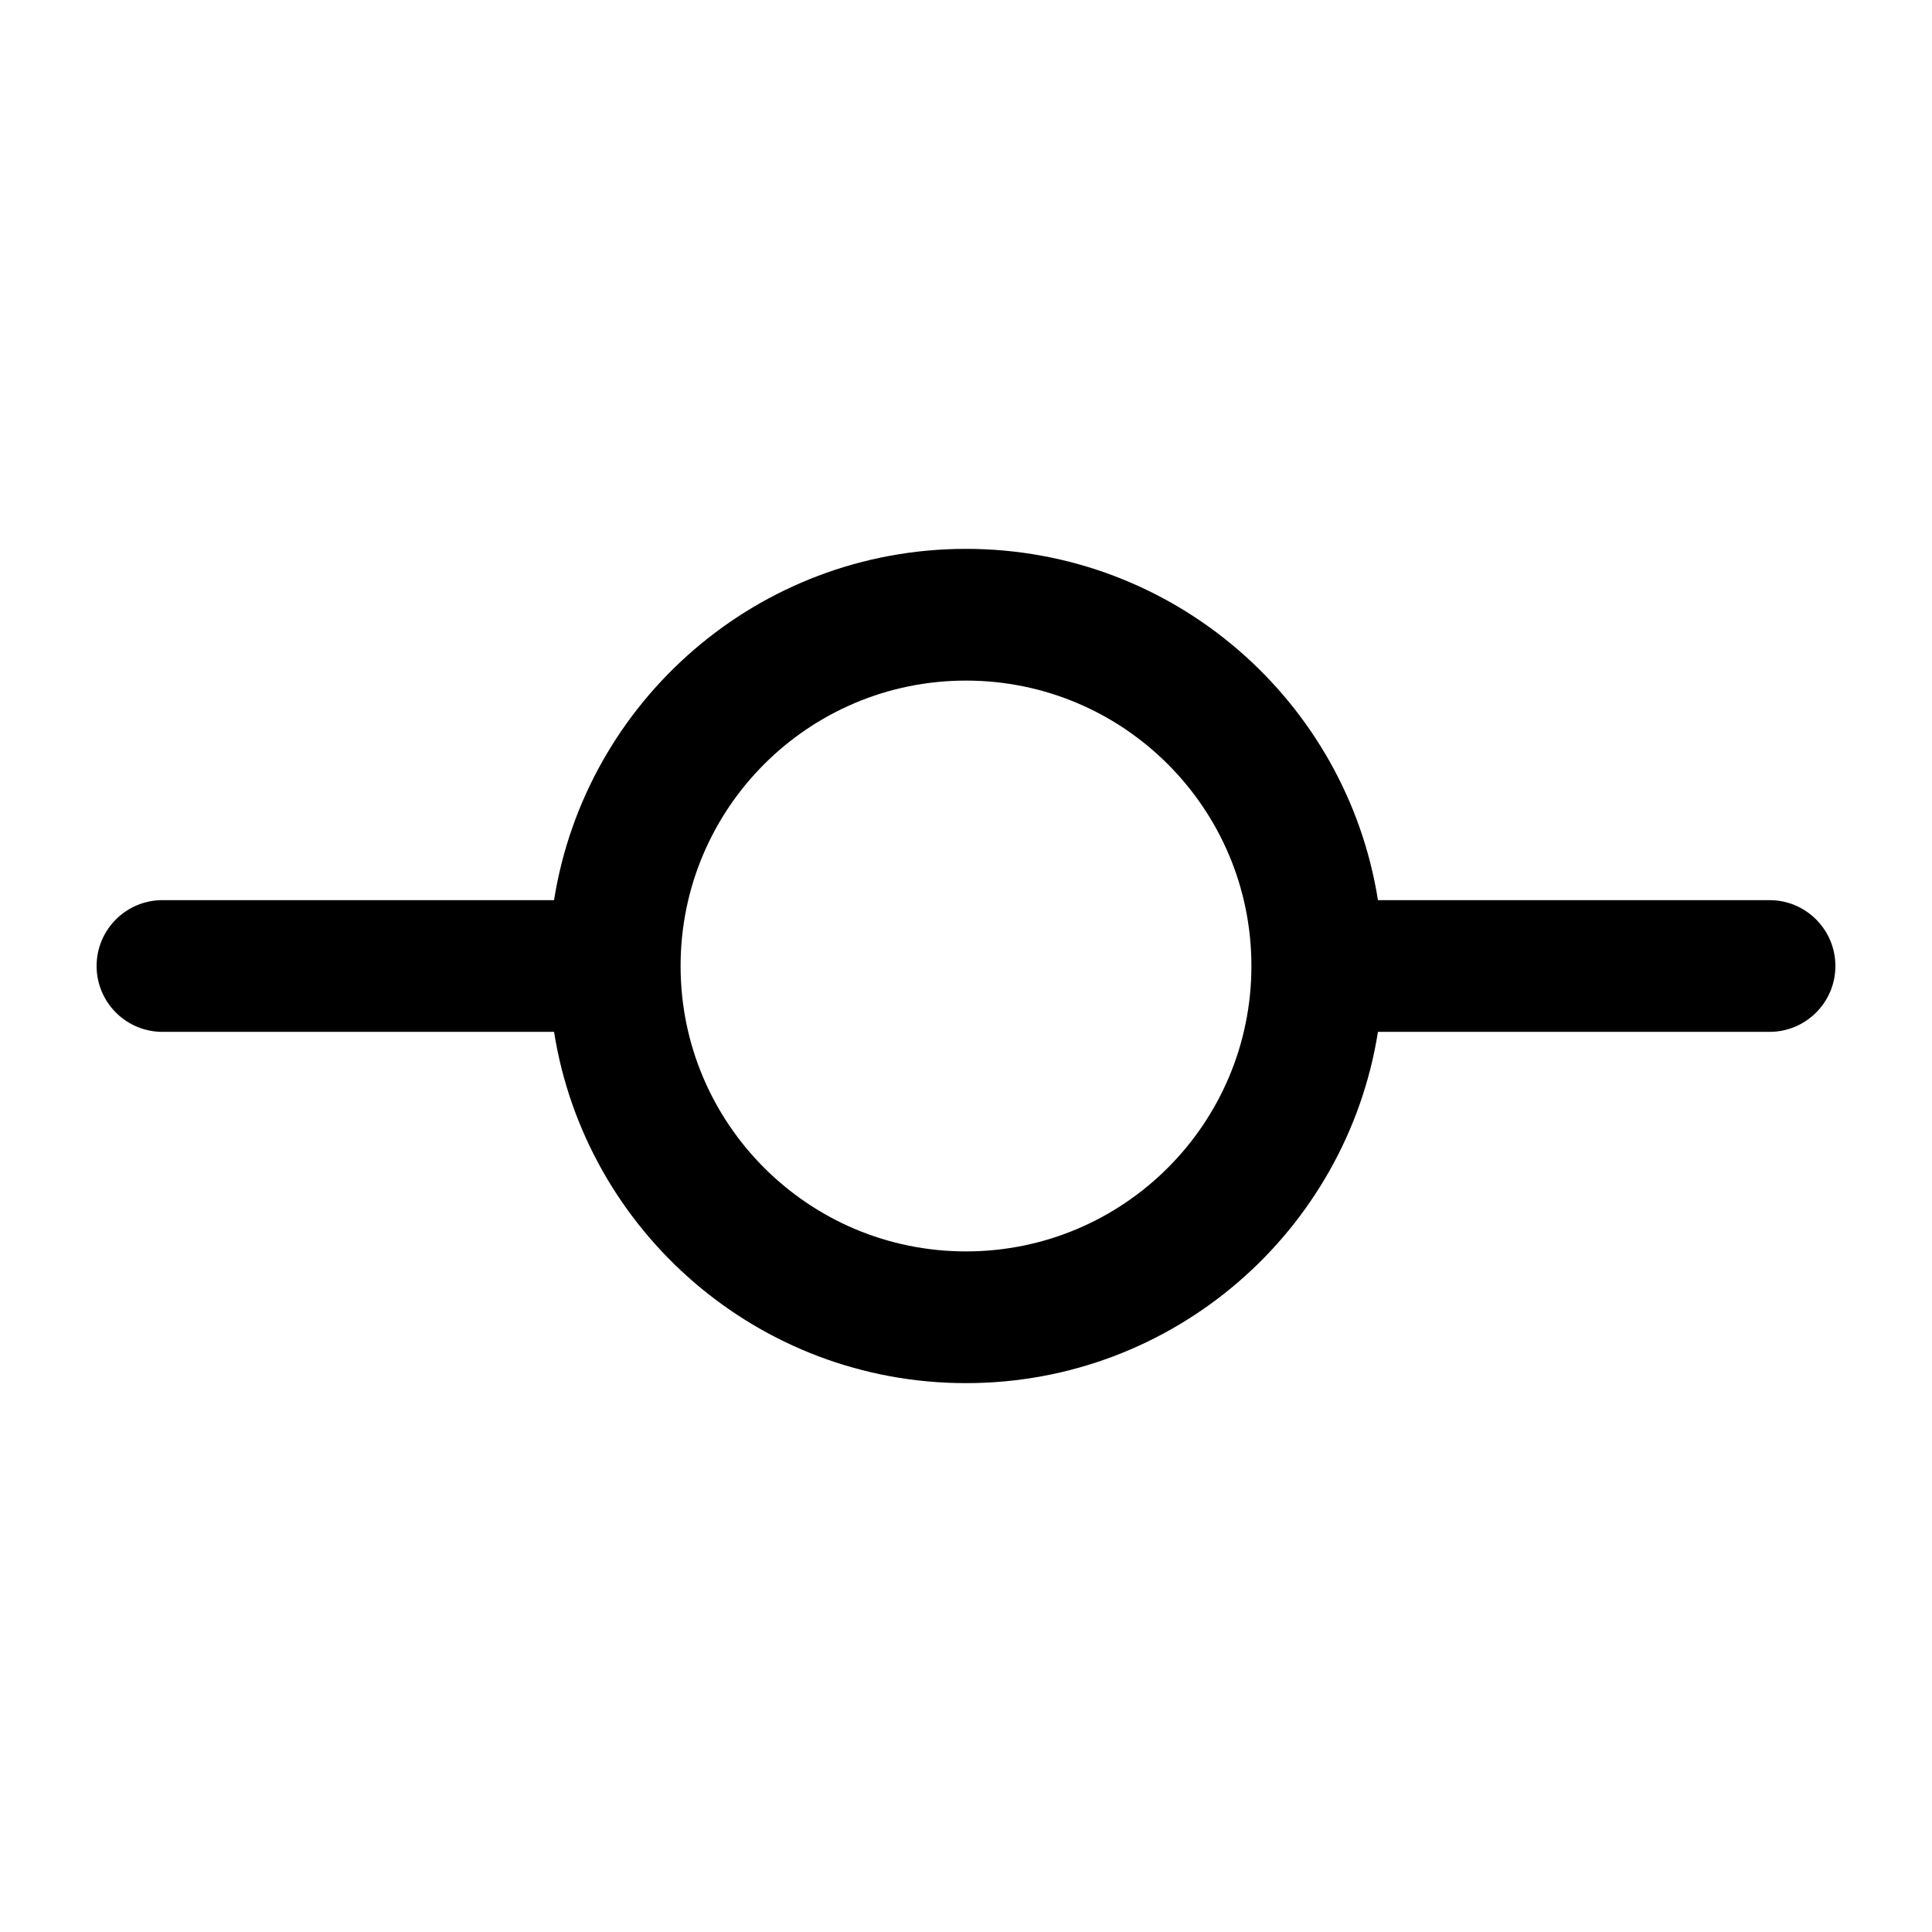
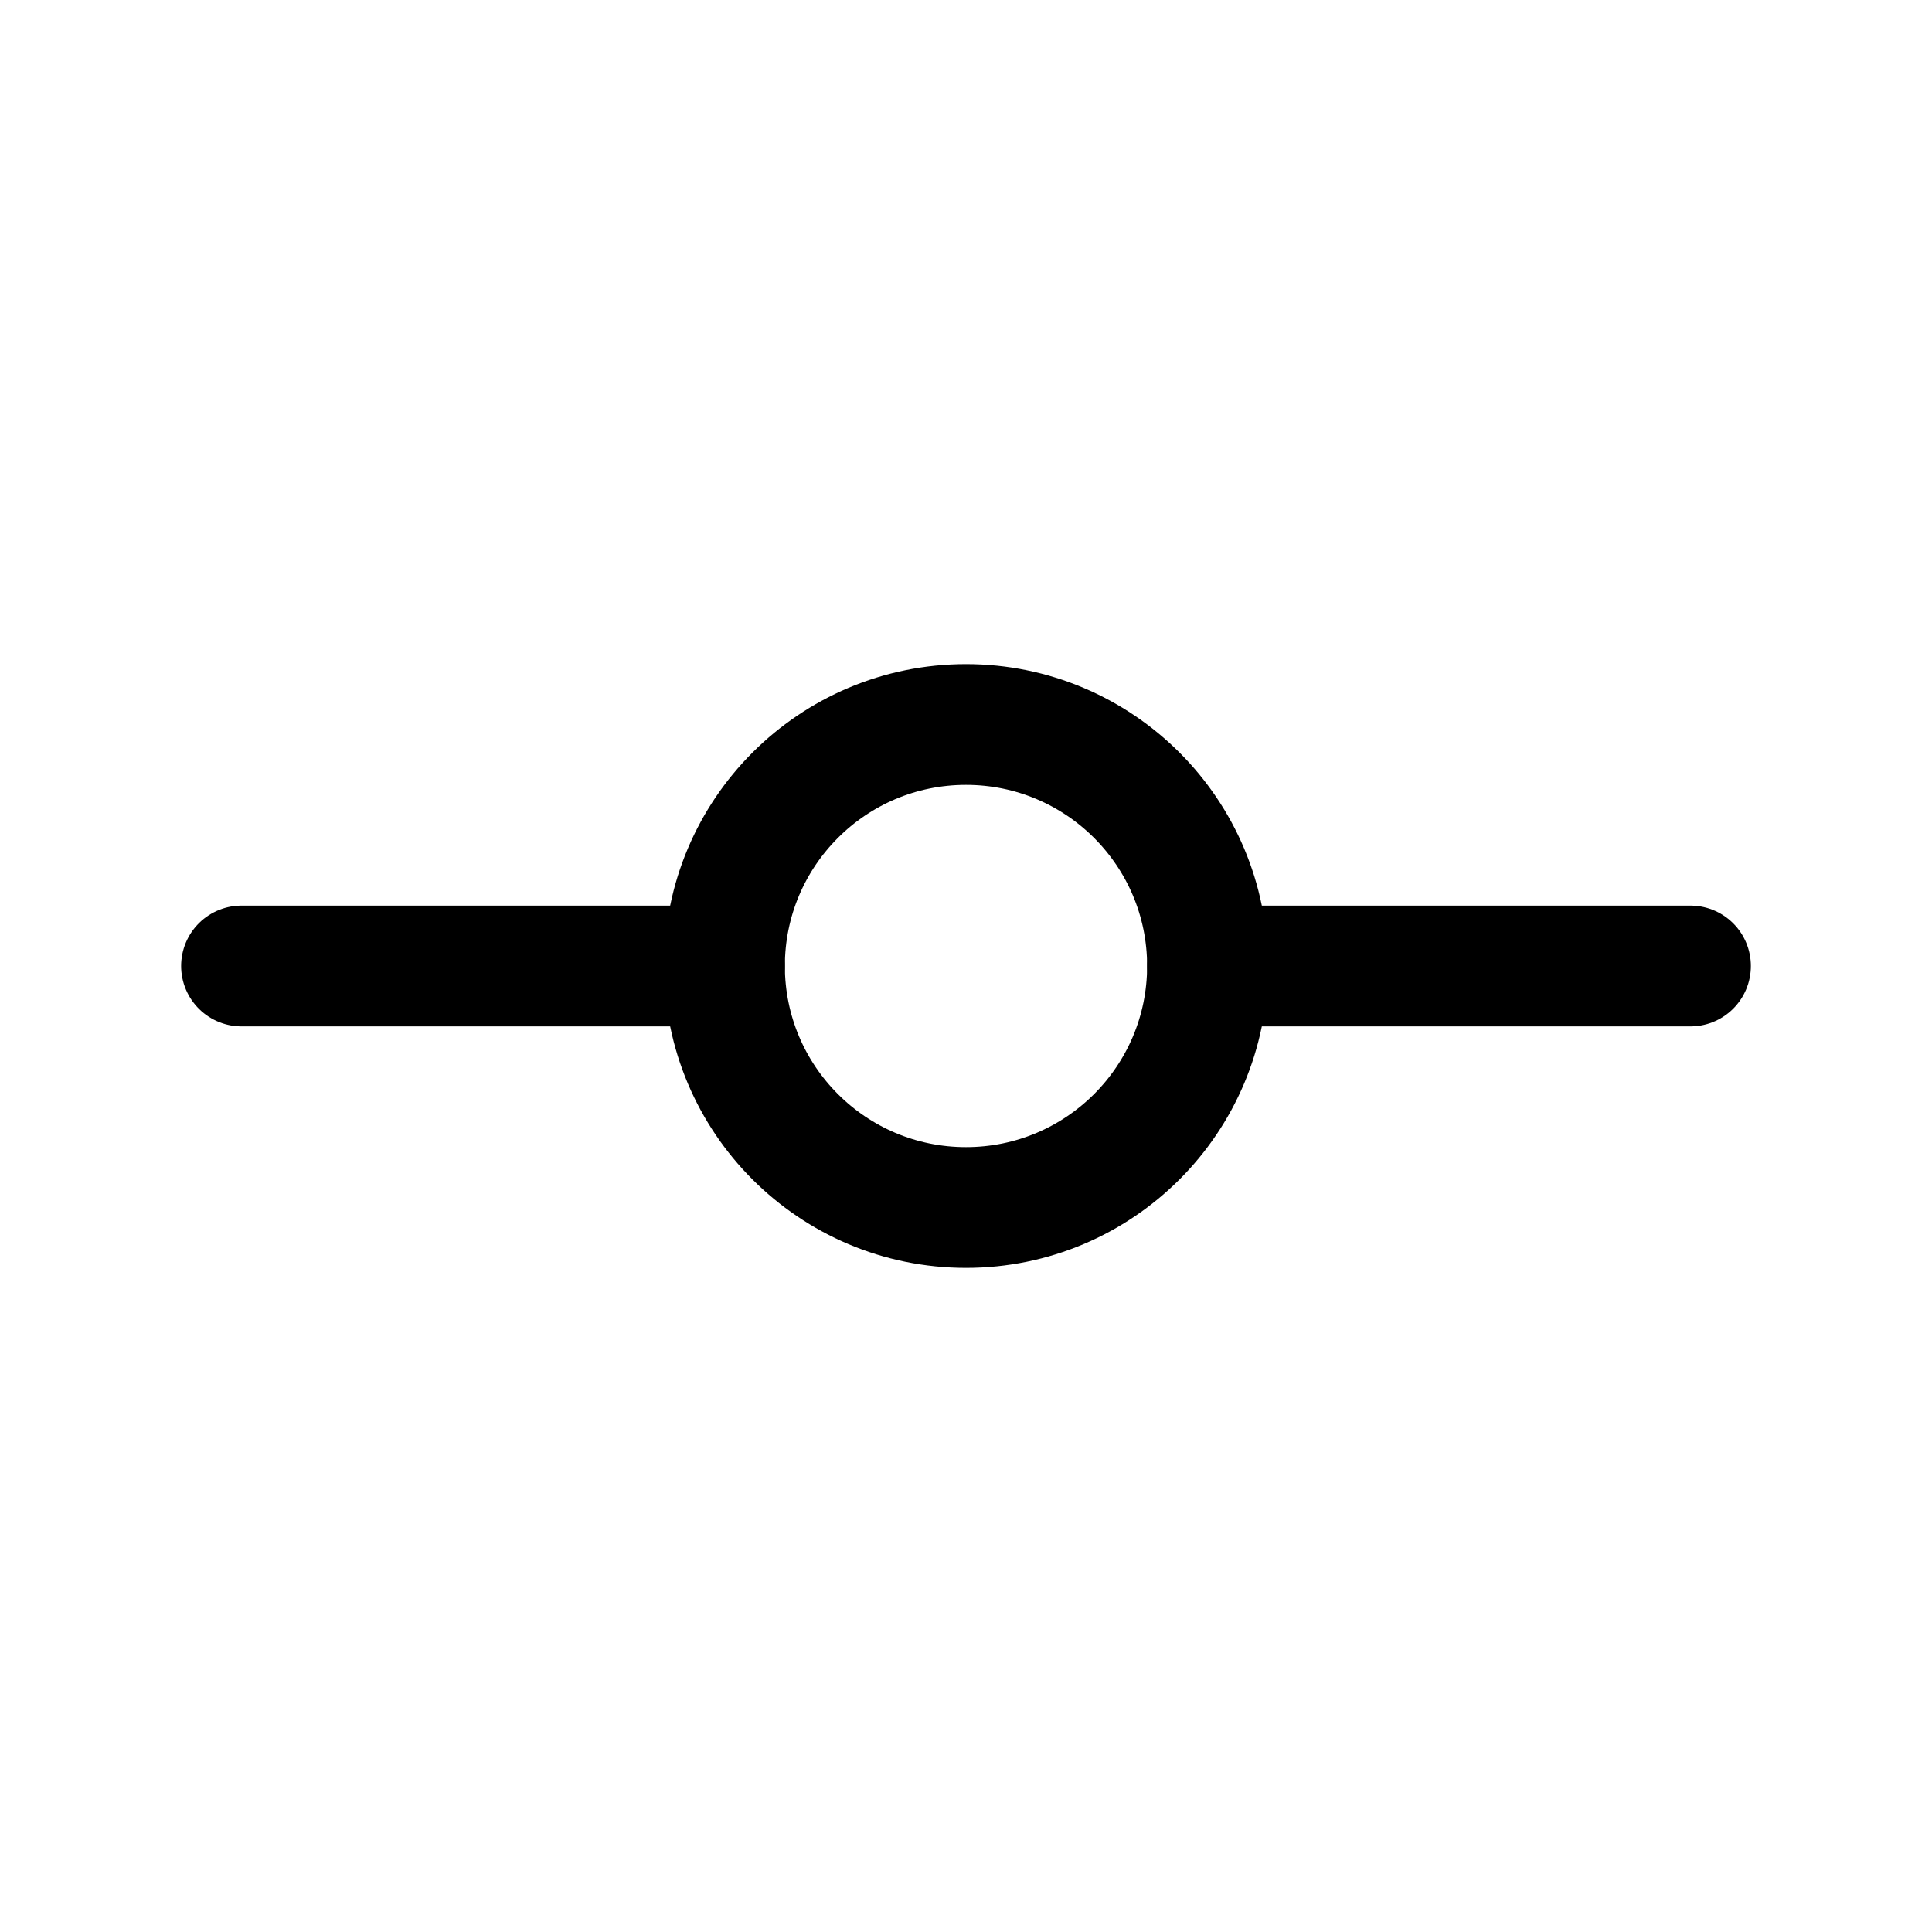
- <svg xmlns="http://www.w3.org/2000/svg" width="22" height="22" viewBox="0 0 22 22">
-   <path fill-rule="evenodd" clip-rule="evenodd" d="M11 7.75C9.205 7.75 7.75 9.205 7.75 11C7.75 12.795 9.205 14.25 11 14.25C12.795 14.25 14.25 12.795 14.25 11C14.25 9.205 12.795 7.75 11 7.75ZM6.309 10.25C6.668 7.983 8.632 6.25 11 6.25C13.368 6.25 15.332 7.983 15.691 10.25H20.15C20.564 10.25 20.9 10.586 20.9 11C20.9 11.414 20.564 11.75 20.15 11.75H15.691C15.332 14.017 13.368 15.75 11 15.75C8.632 15.75 6.668 14.017 6.309 11.75H1.85C1.436 11.75 1.1 11.414 1.1 11C1.1 10.586 1.436 10.25 1.85 10.25H6.309Z" fill="black" />
+ <svg xmlns="http://www.w3.org/2000/svg" width="16" height="16" viewBox="0 0 16 16" fill="none">
+   <path d="M8 10C9.105 10 10 9.105 10 8C10 6.895 9.105 6 8 6C6.895 6 6 6.895 6 8C6 9.105 6.895 10 8 10Z" stroke="currentColor" stroke-linecap="round" stroke-linejoin="round" />
+   <path d="M2 8H6" stroke="currentColor" stroke-linecap="round" stroke-linejoin="round" />
+   <path d="M10 8H14" stroke="currentColor" stroke-linecap="round" stroke-linejoin="round" />
</svg>
